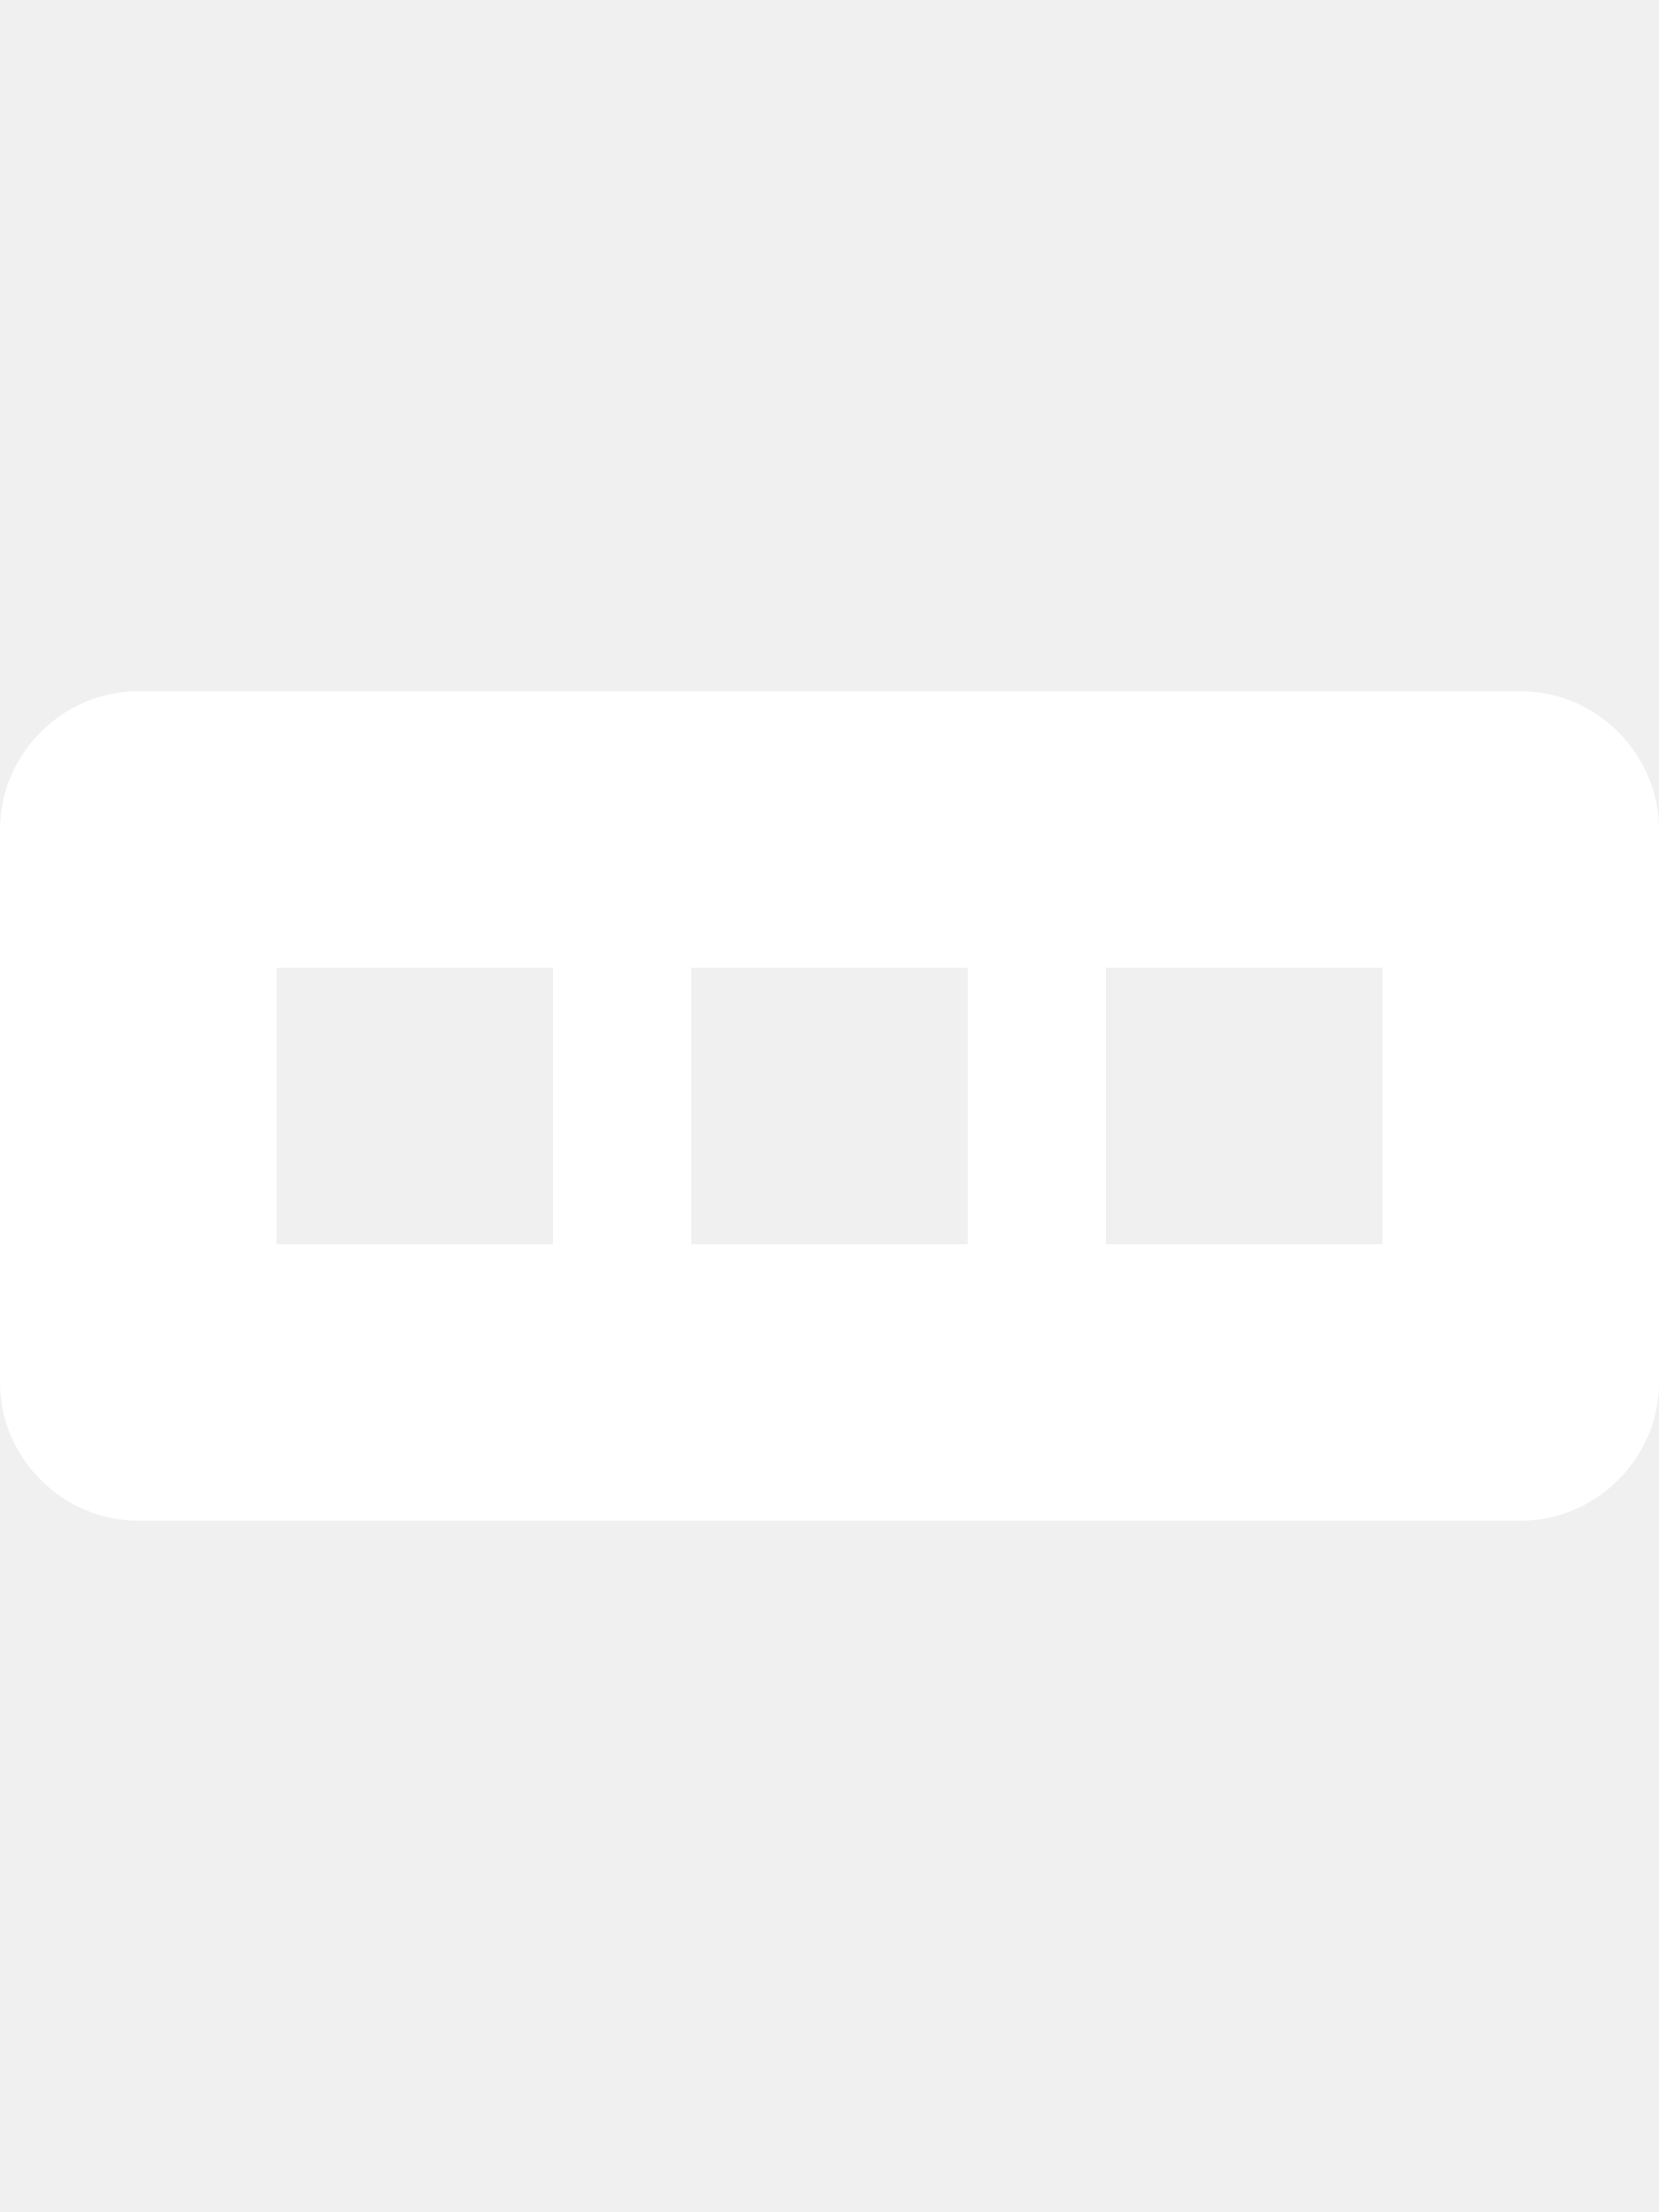
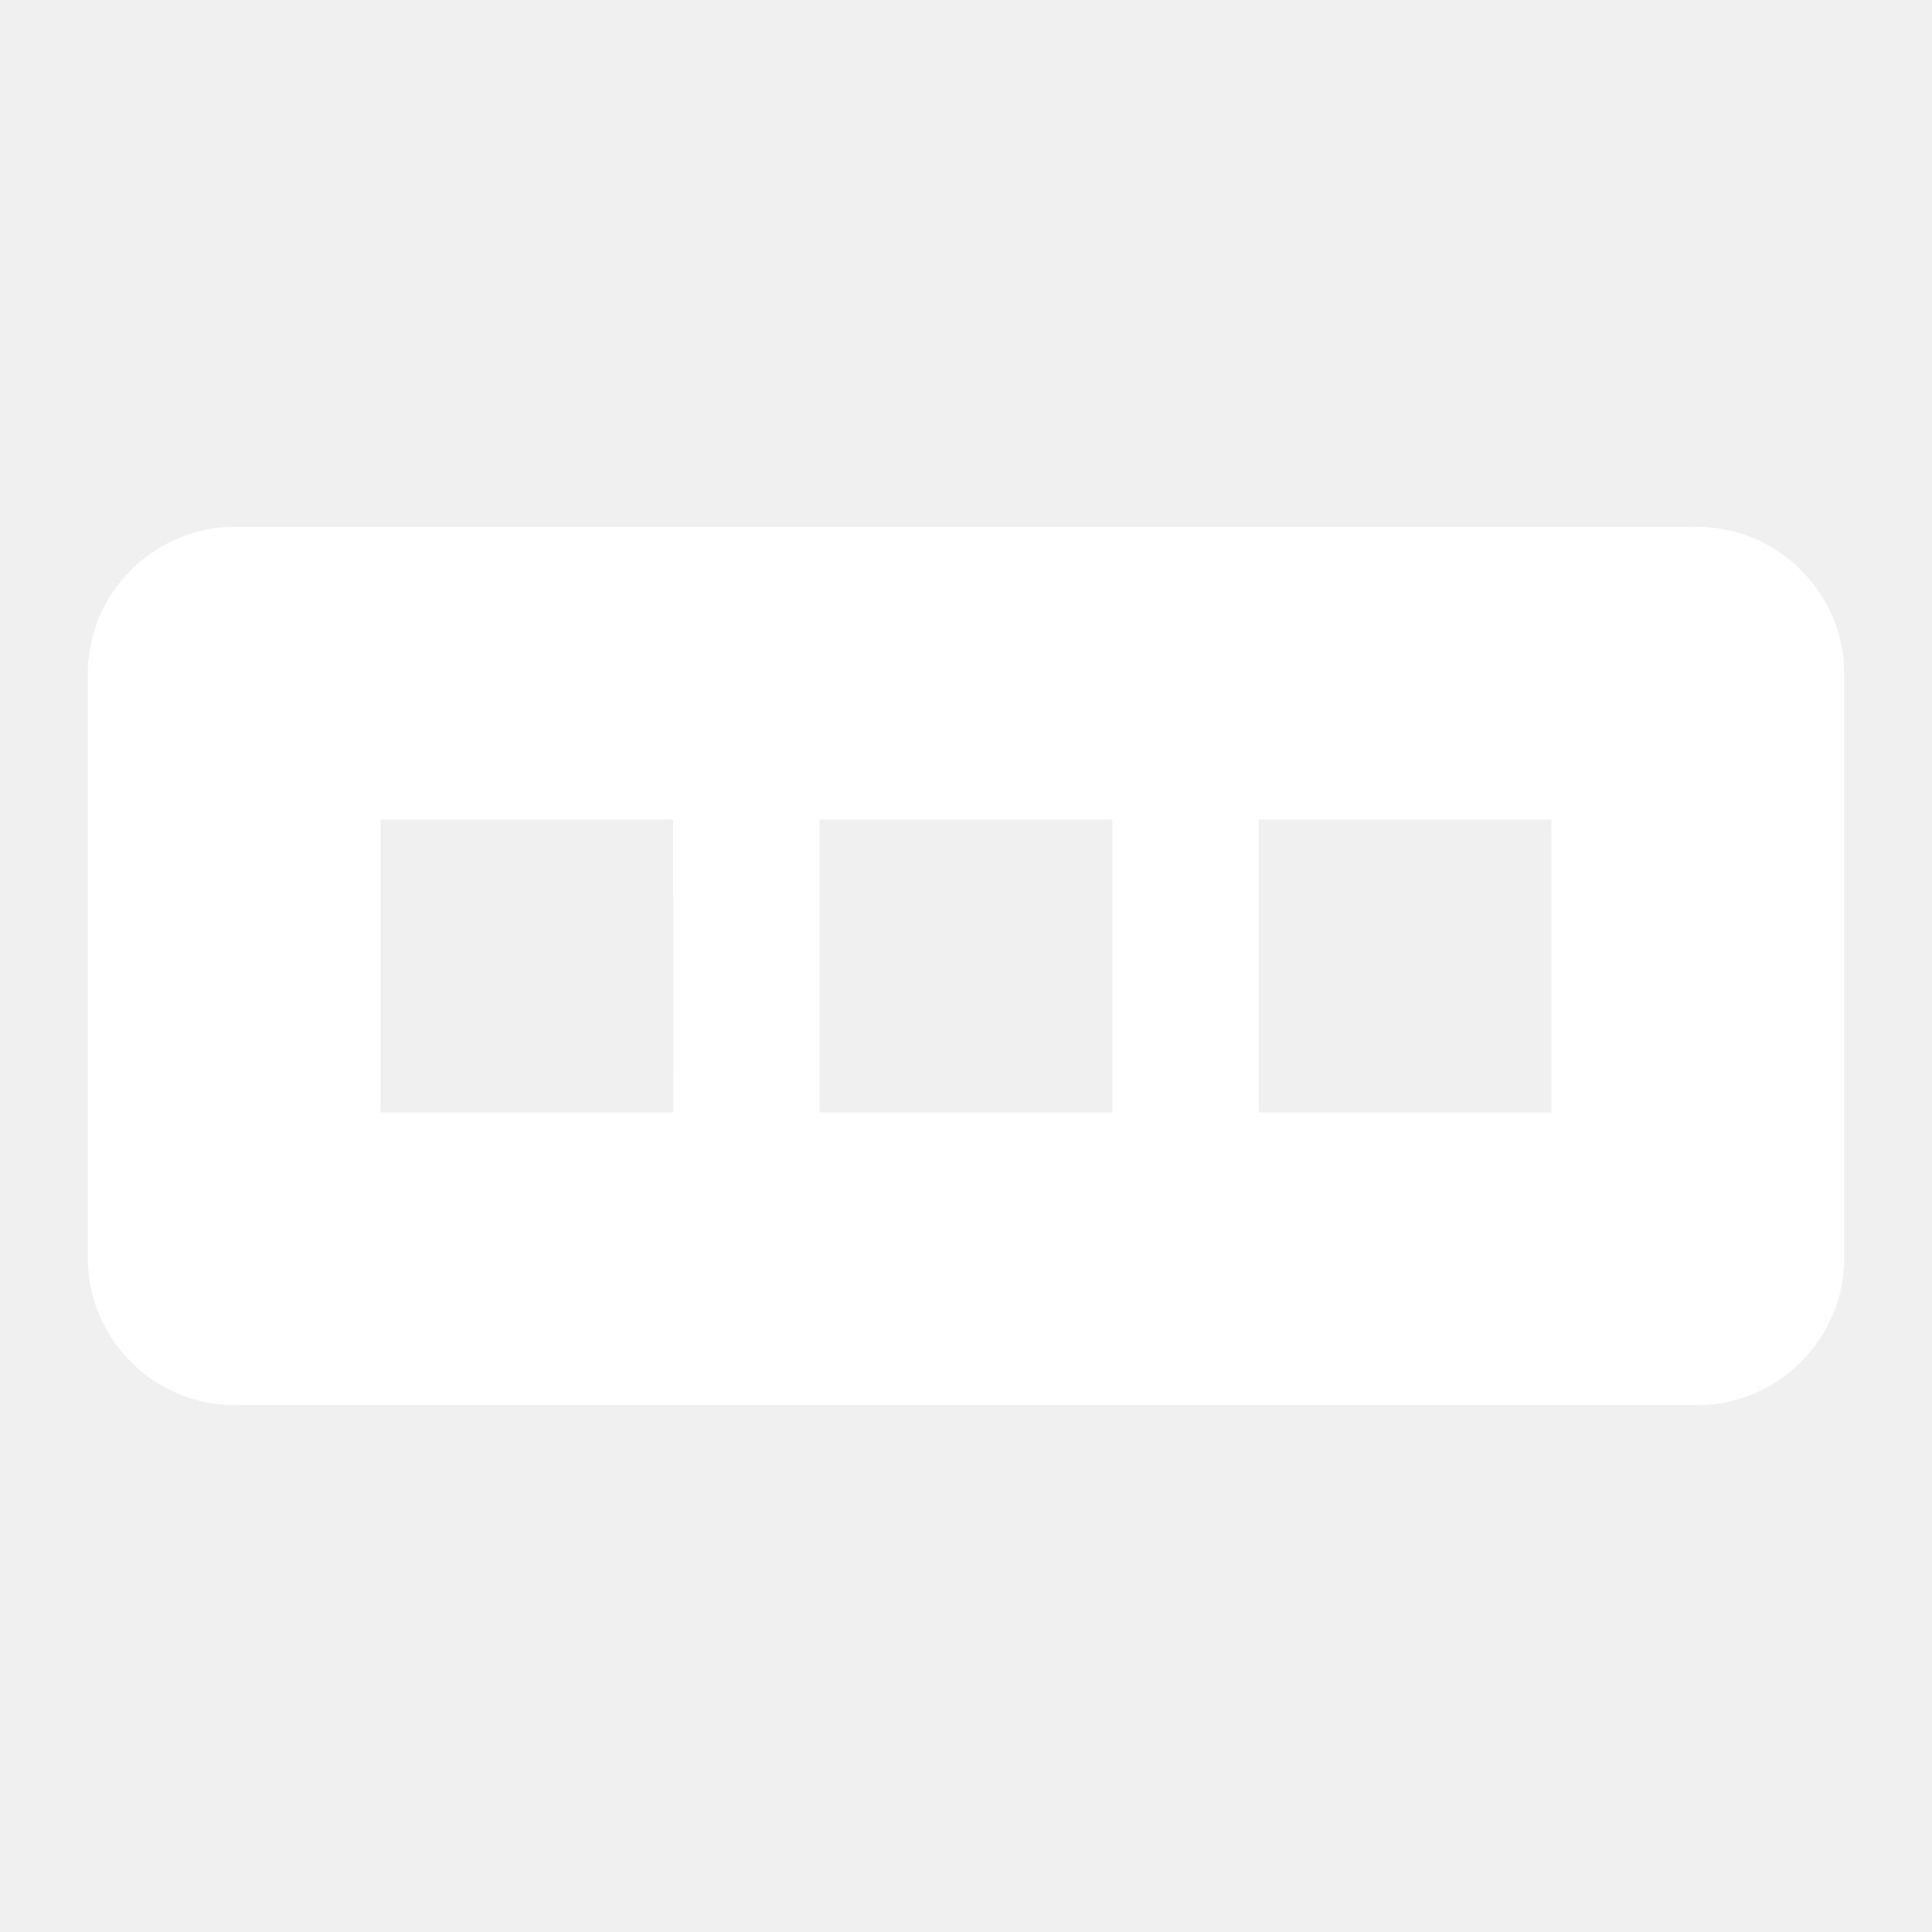
- <svg xmlns="http://www.w3.org/2000/svg" height="1024" width="768" id="svg2" version="1.1">
-   <defs id="defs8" />
-   <path d="M704 320H64c-35 0-64 29-64 64v256c0 35 29 64 64 64h640c35 0 64-29 64-64V384c0-35-29-64-64-64zM256 576H128V448h128v128z m192 0H320V448h128v128z m192 0H512V448h128v128z" id="path4" style="fill:#ffffff;fill-opacity:1" />
+ <svg xmlns="http://www.w3.org/2000/svg" width="22" height="22" version="1.1" viewBox="0 0 22 22">
+   <path d="M 19.333,6 H 2.667 C 1.755,6 1,6.755 1,7.667 v 6.667 C 1,15.245 1.755,16 2.667,16 H 19.333 C 20.245,16 21,15.245 21,14.333 V 7.667 C 21,6.755 20.245,6 19.333,6 Z M 7.667,12.667 H 4.333 V 9.333 h 3.333 z m 5,0 H 9.333 V 9.333 h 3.333 z m 5,0 H 14.333 V 9.333 h 3.333 z" fill="#ffffff" />
</svg>
